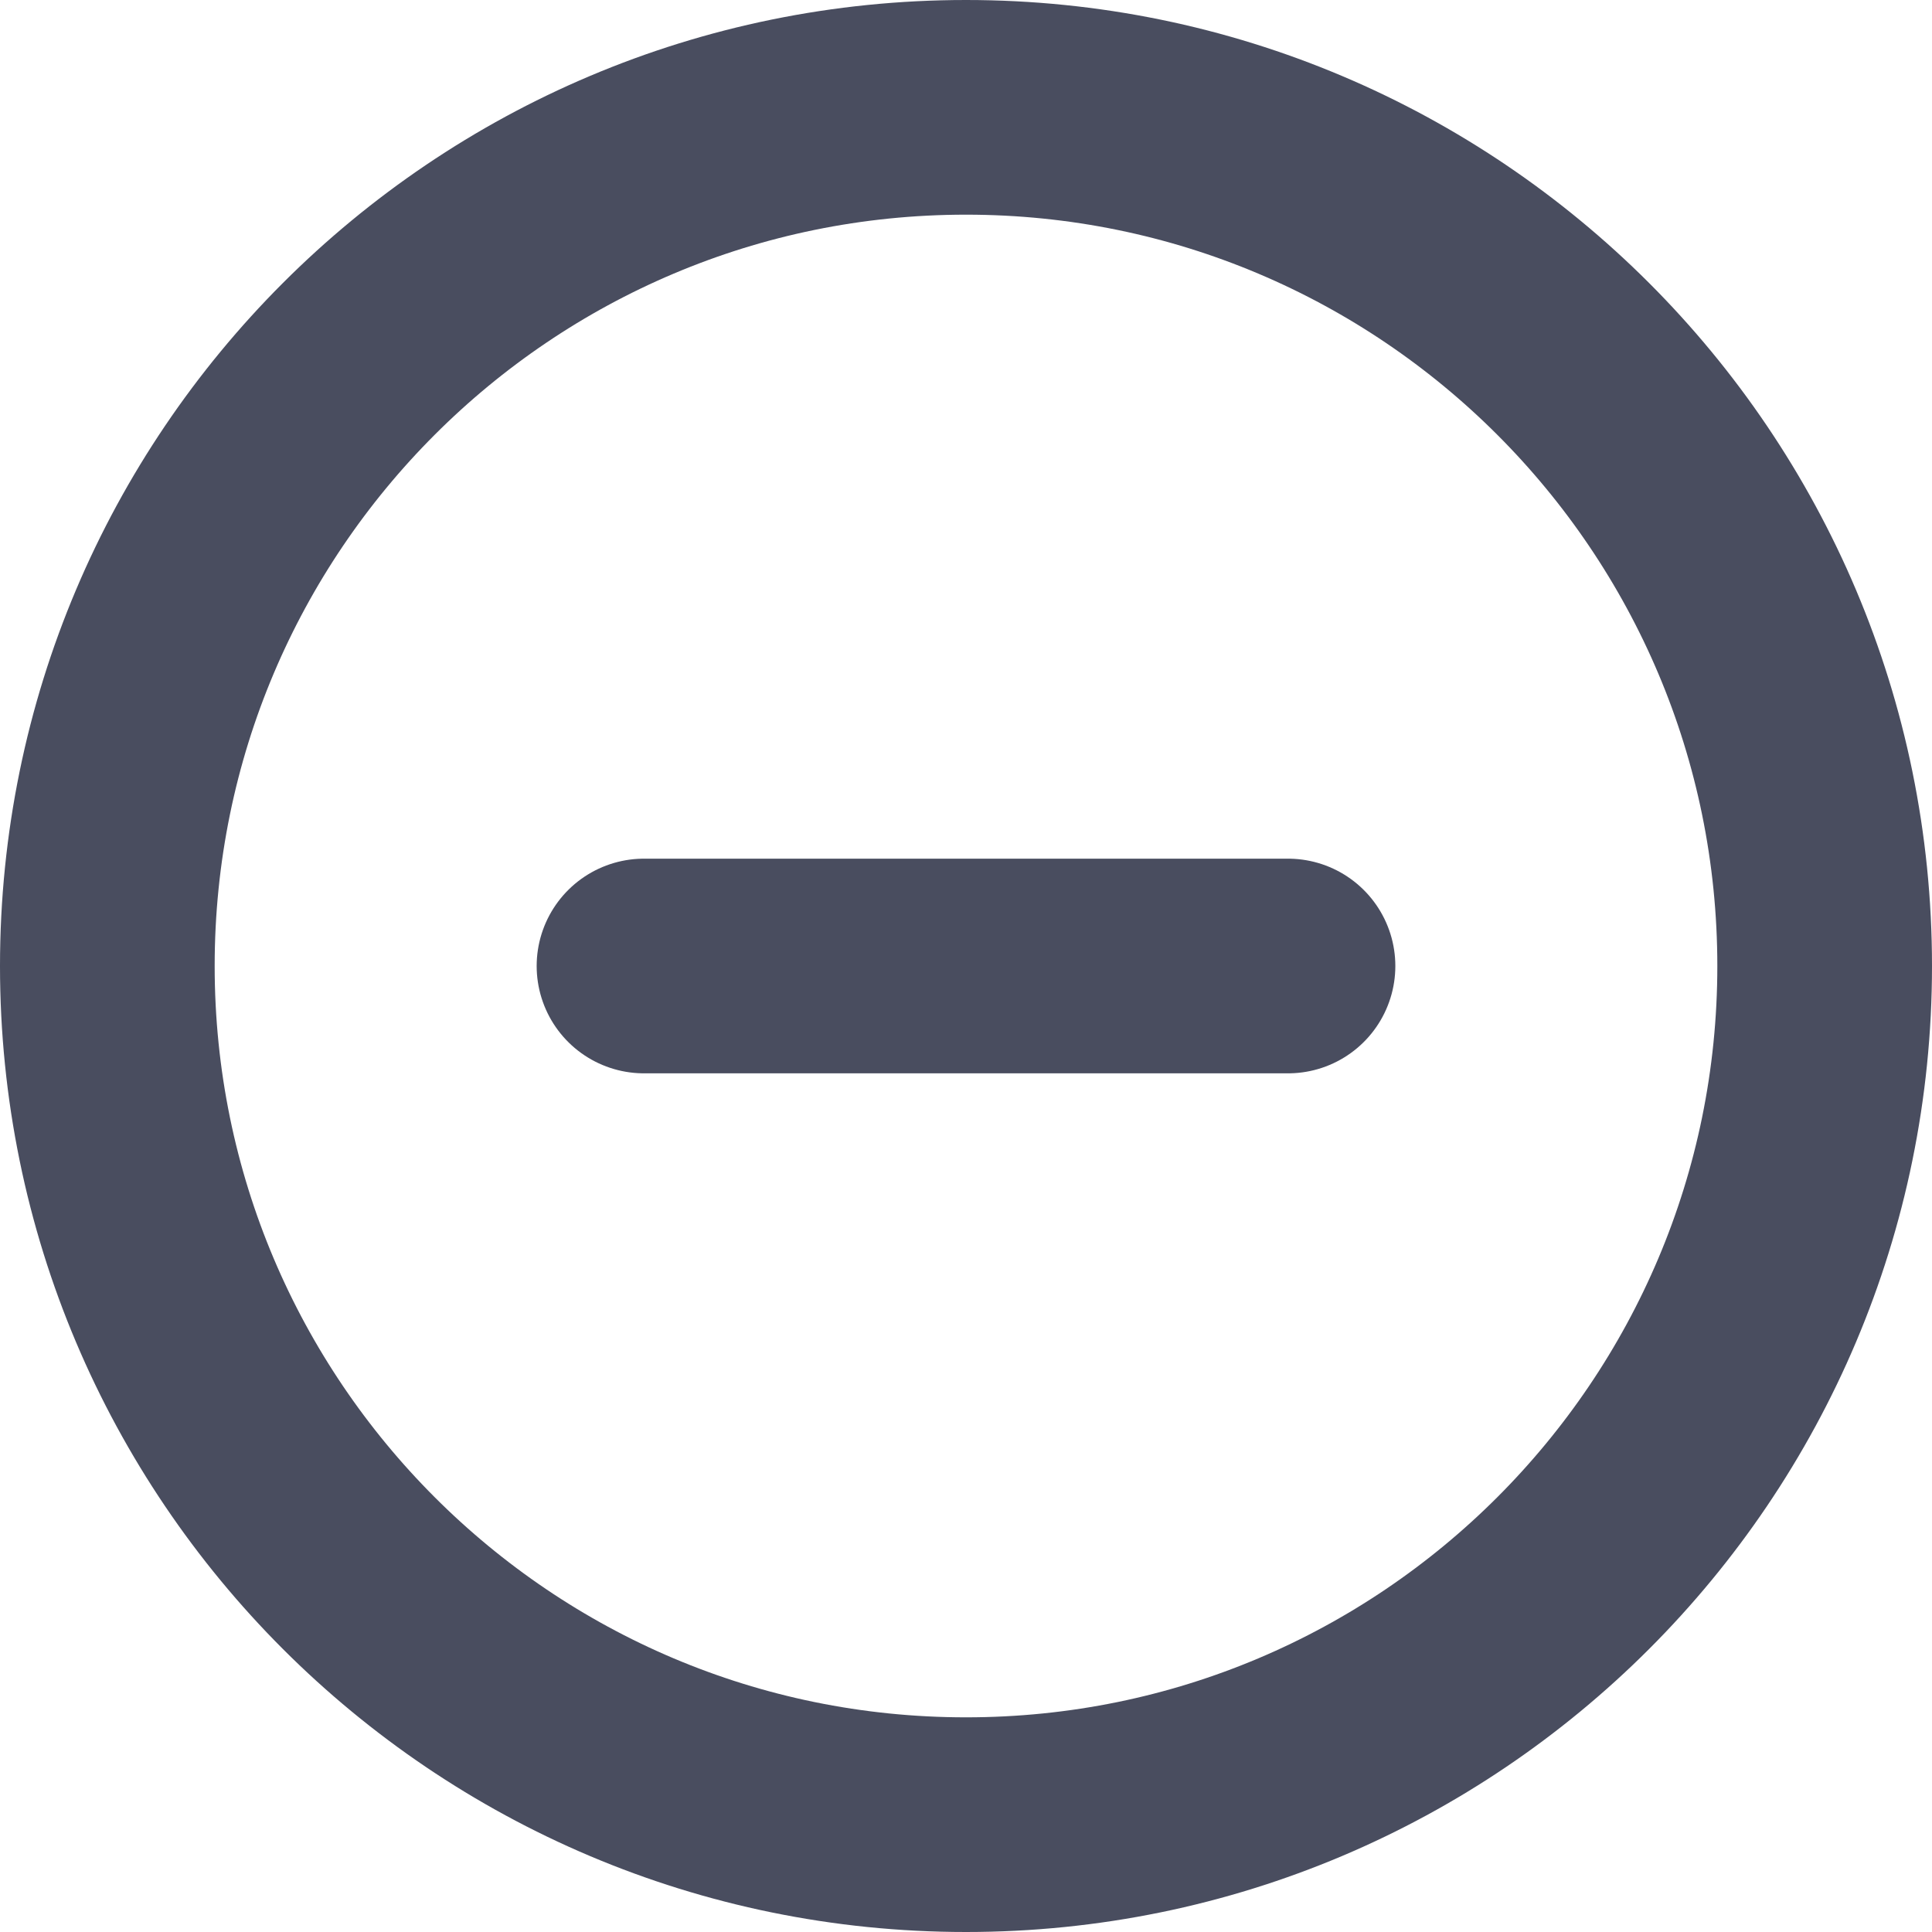
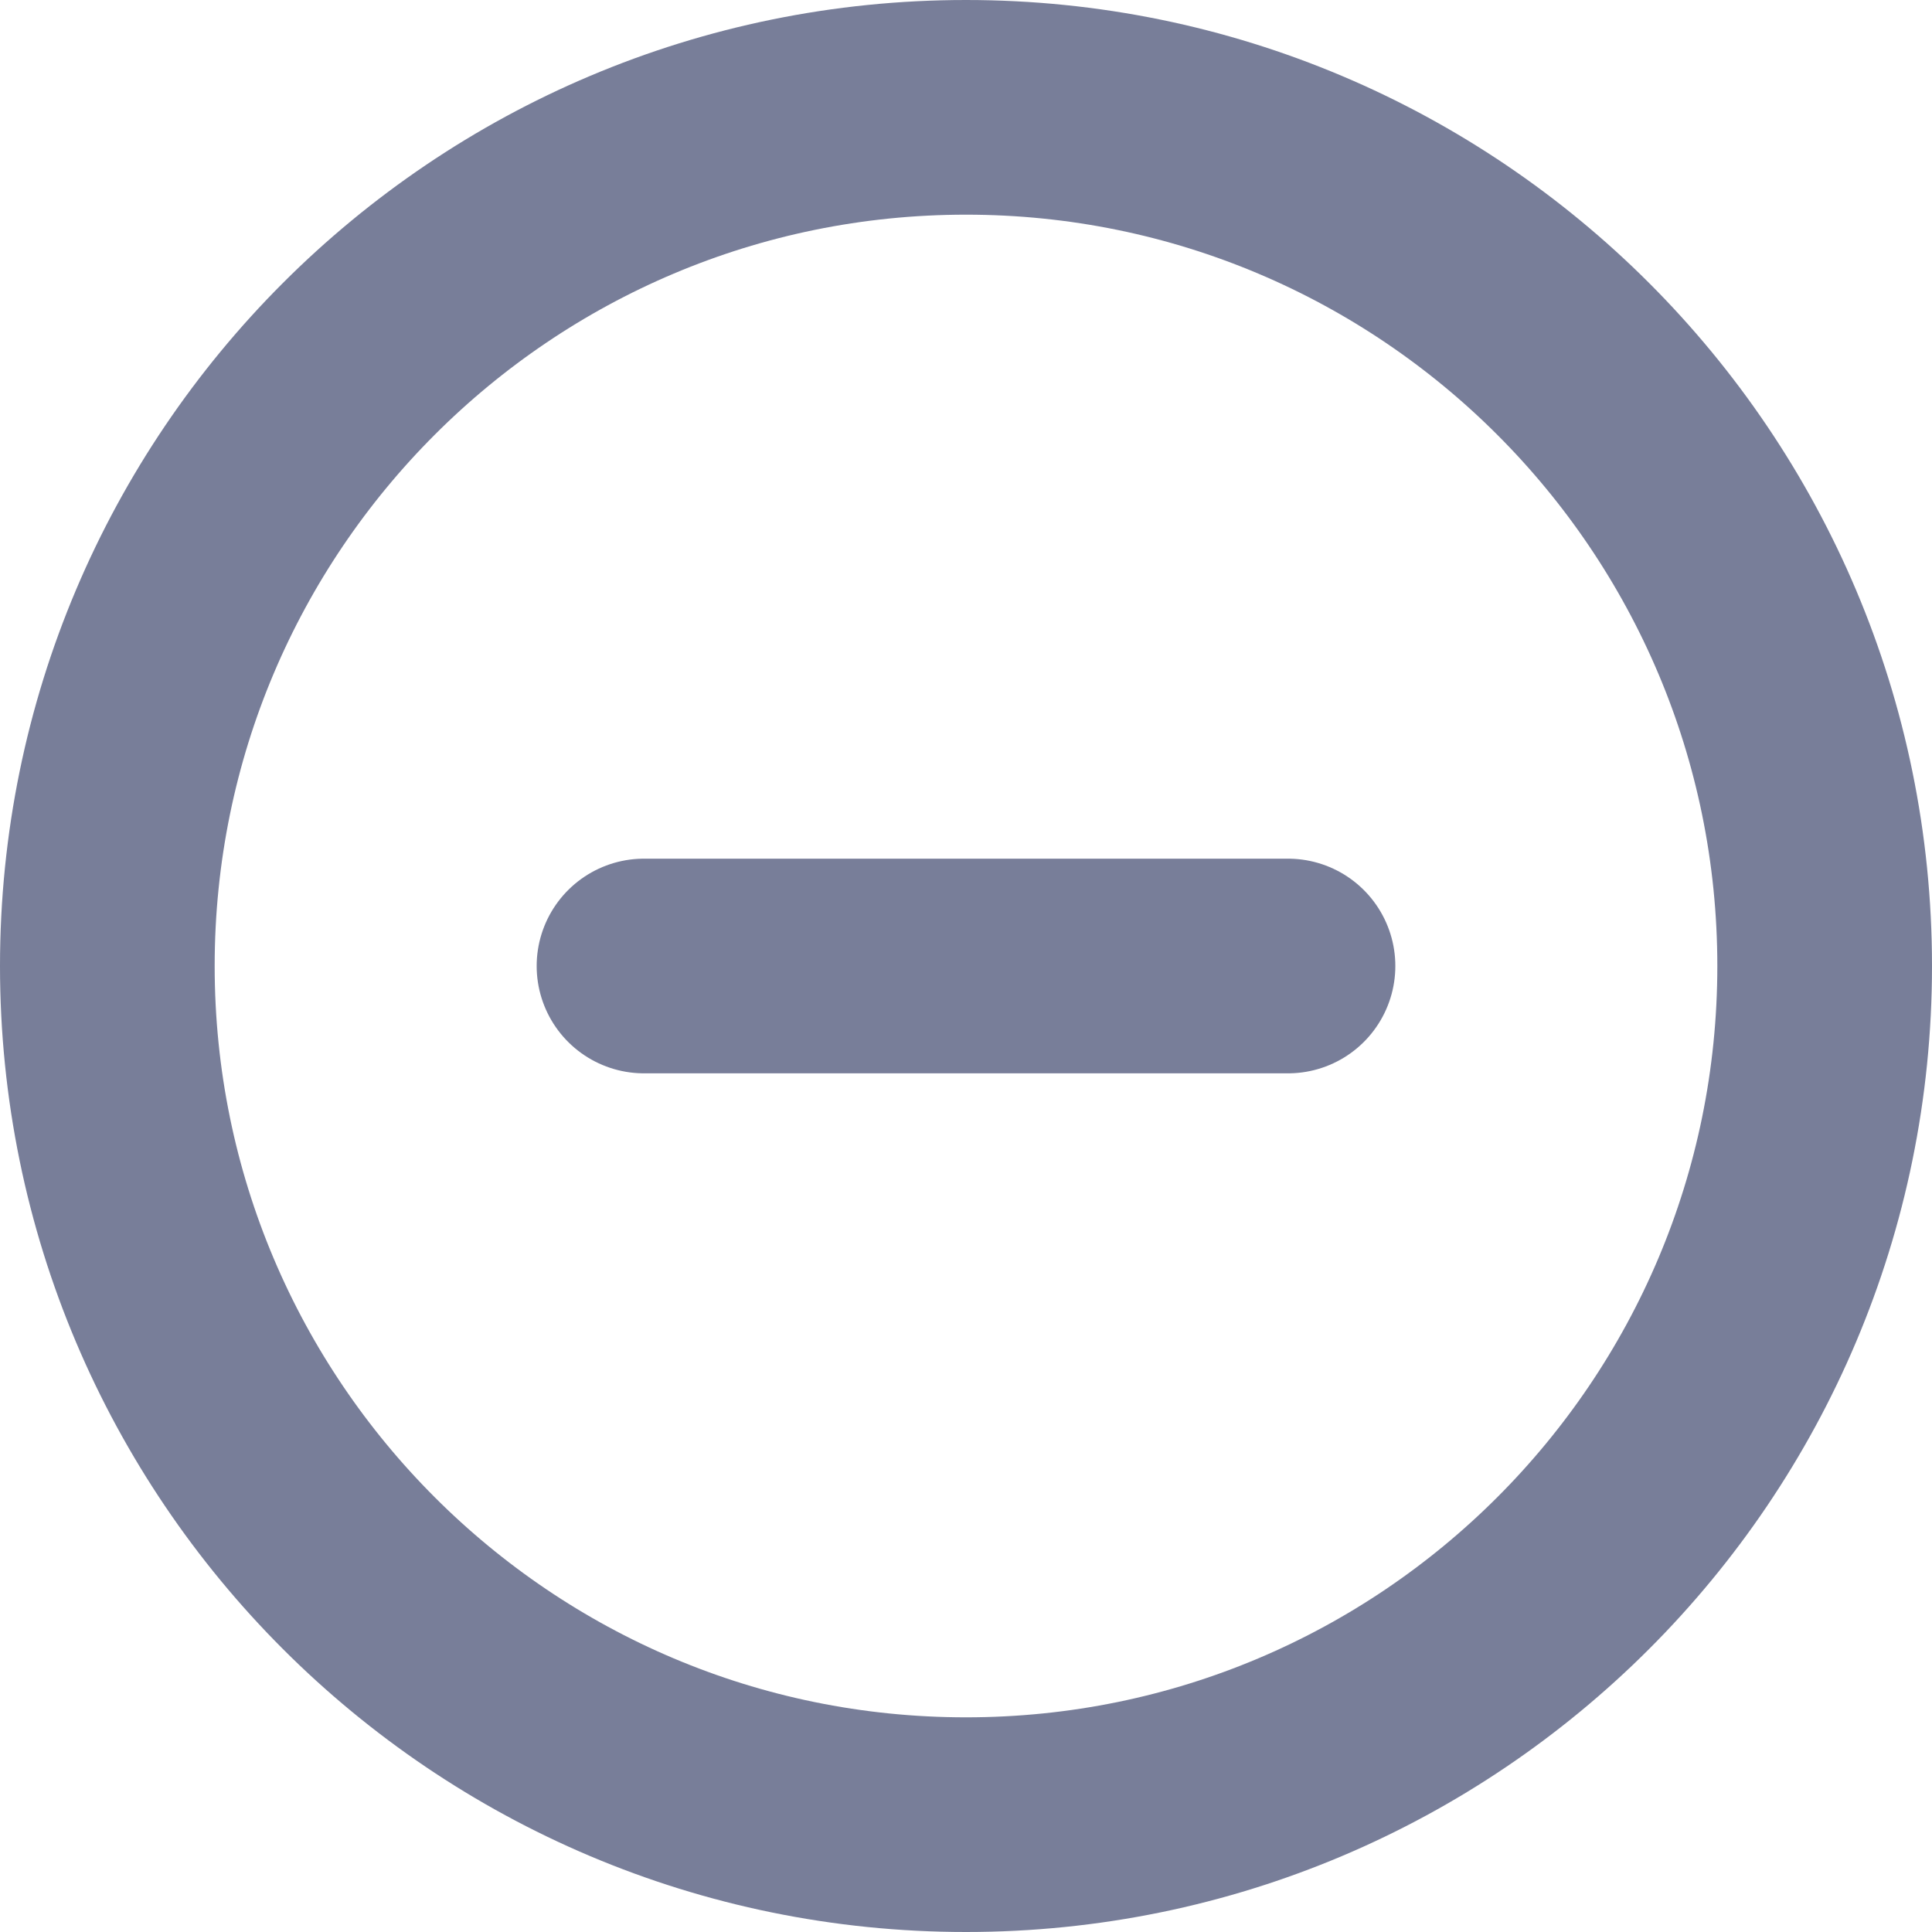
<svg xmlns="http://www.w3.org/2000/svg" width="18" height="18" viewBox="0 0 18 18" fill="none">
-   <path d="M6 9H12" stroke="#494D5F" stroke-width="2" stroke-linecap="round" stroke-linejoin="round" />
-   <path d="M9 17C13.418 17 17 13.418 17 9C17 4.582 13.418 1 9 1C4.582 1 1 4.582 1 9C1 13.418 4.582 17 9 17Z" stroke="#494D5F" stroke-width="2" stroke-miterlimit="10" />
+   <path d="M6 9H12" stroke="rgba(120, 126, 153, 1)" stroke-width="2" stroke-linecap="round" stroke-linejoin="round" />
+   <path d="M9 17C13.418 17 17 13.418 17 9C17 4.582 13.418 1 9 1C4.582 1 1 4.582 1 9C1 13.418 4.582 17 9 17Z" stroke="rgba(120, 126, 153, 1)" stroke-width="2" stroke-miterlimit="10" />
</svg>
